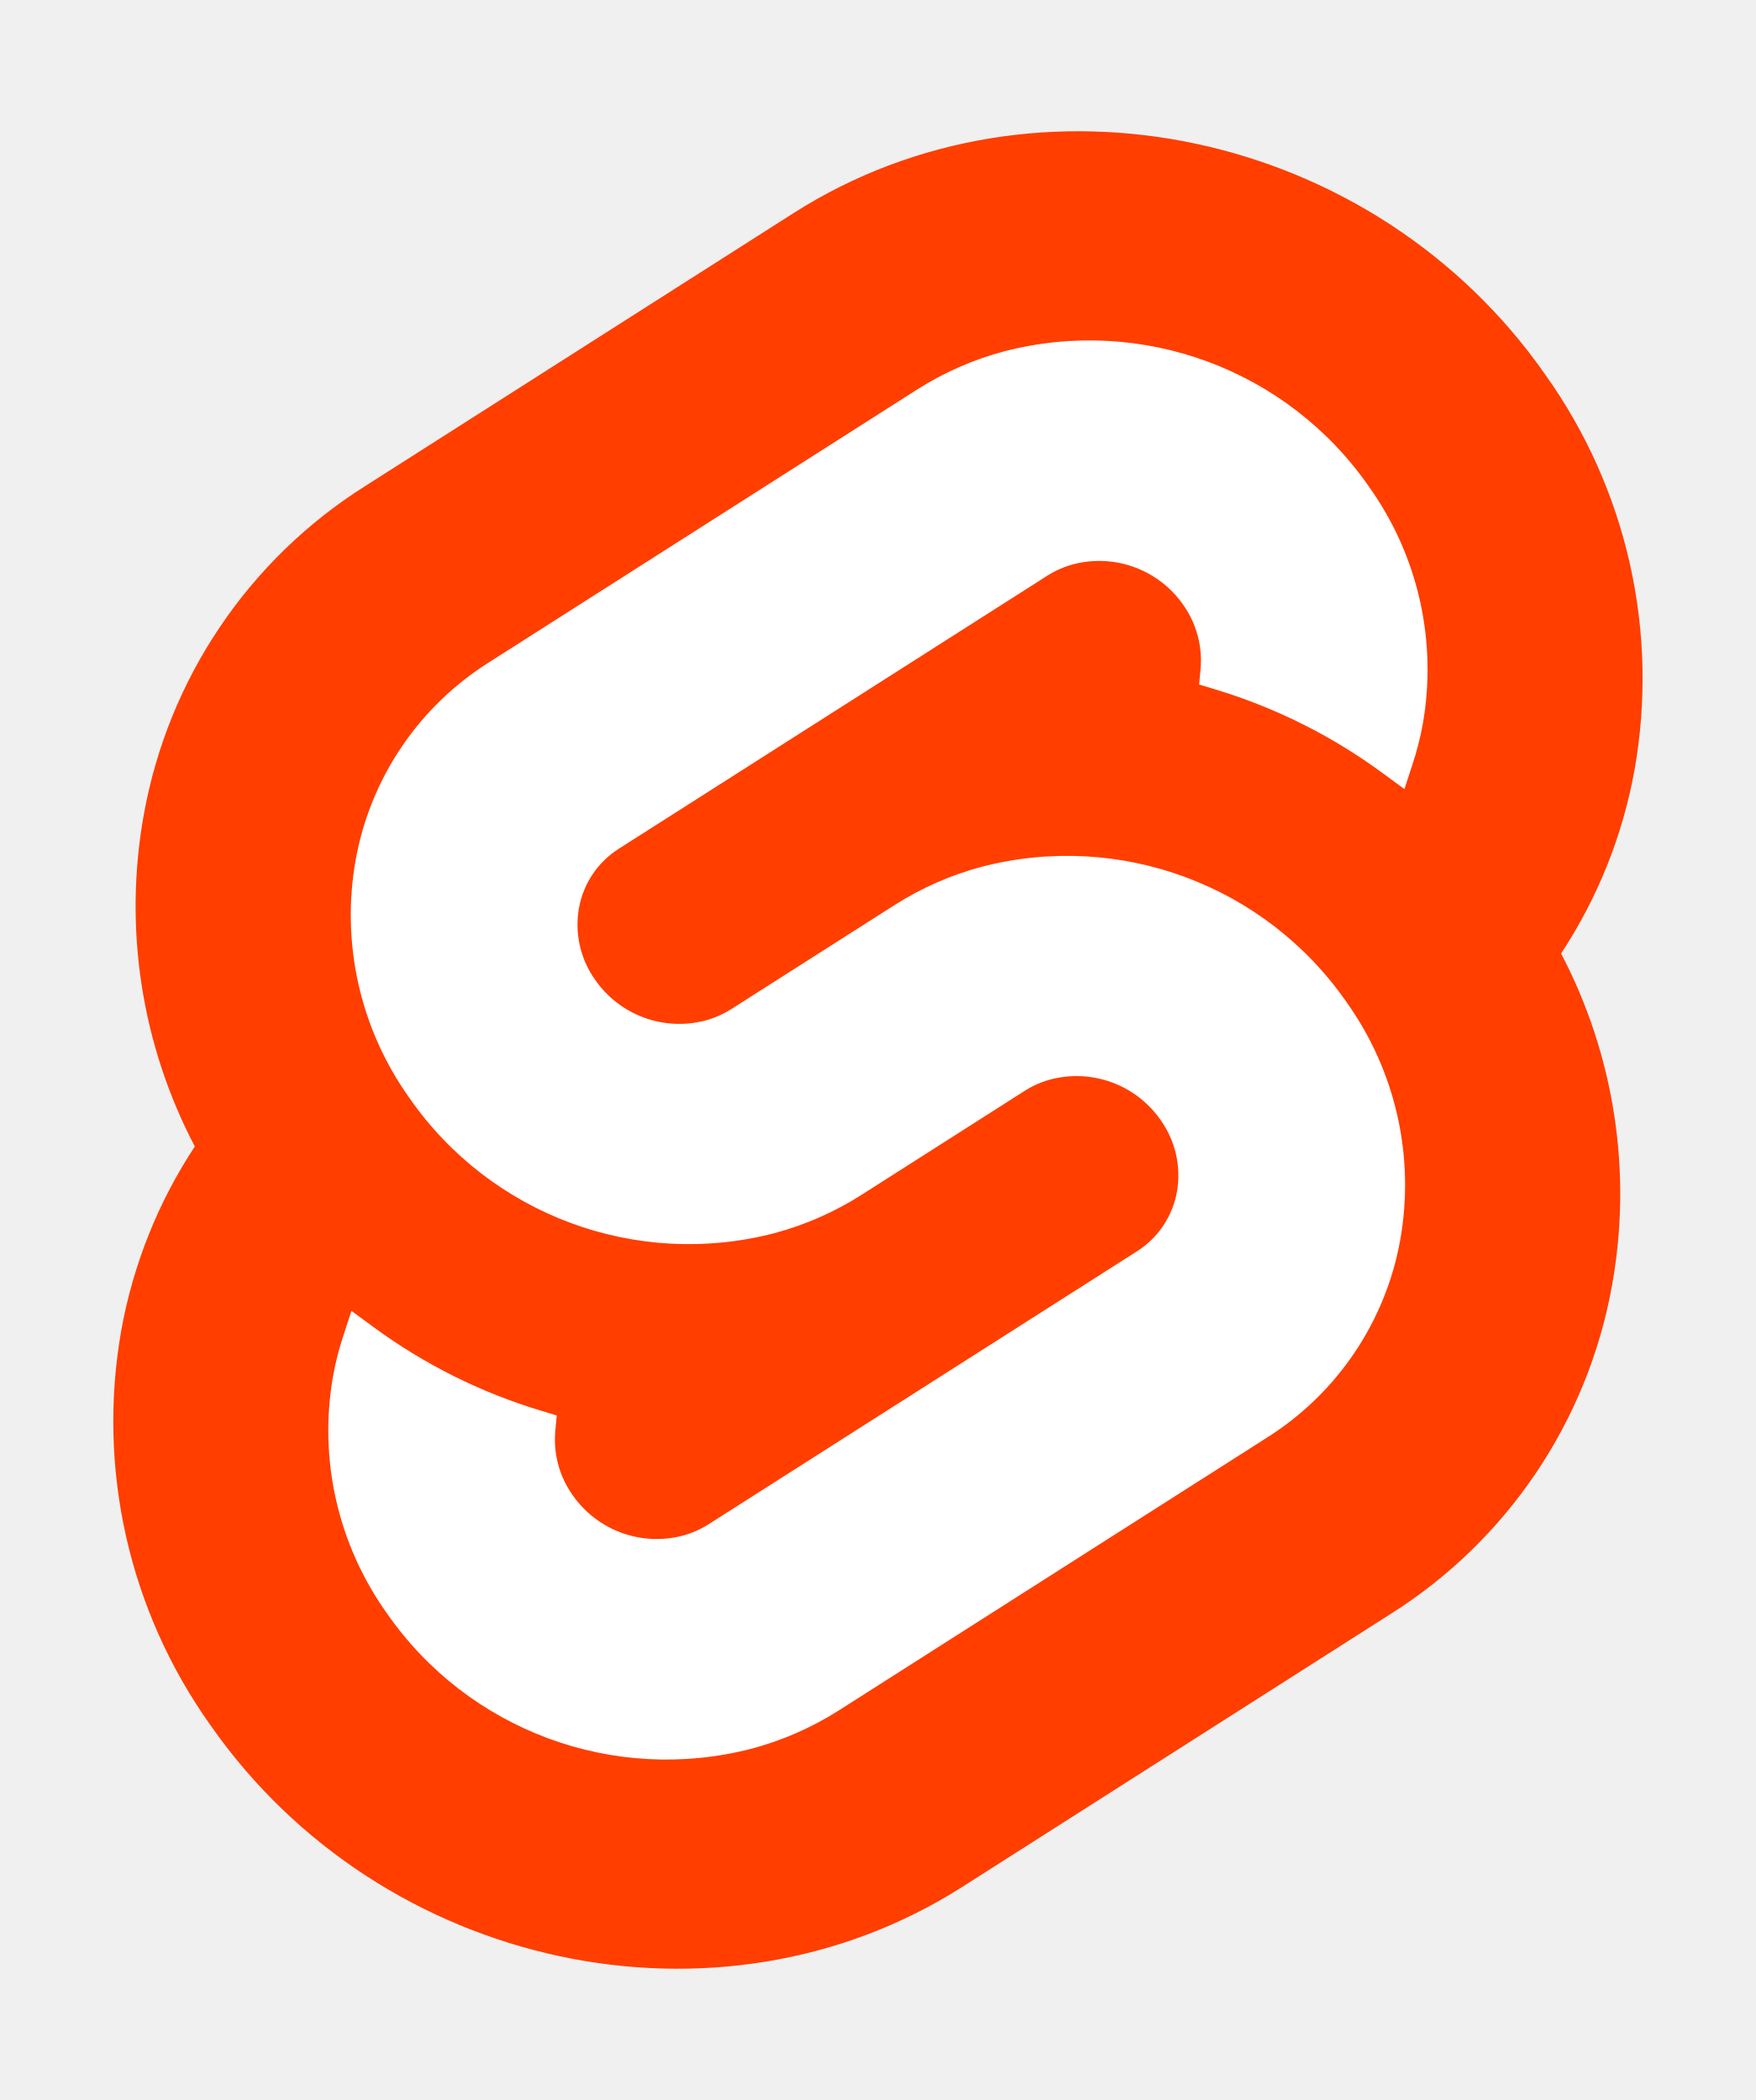
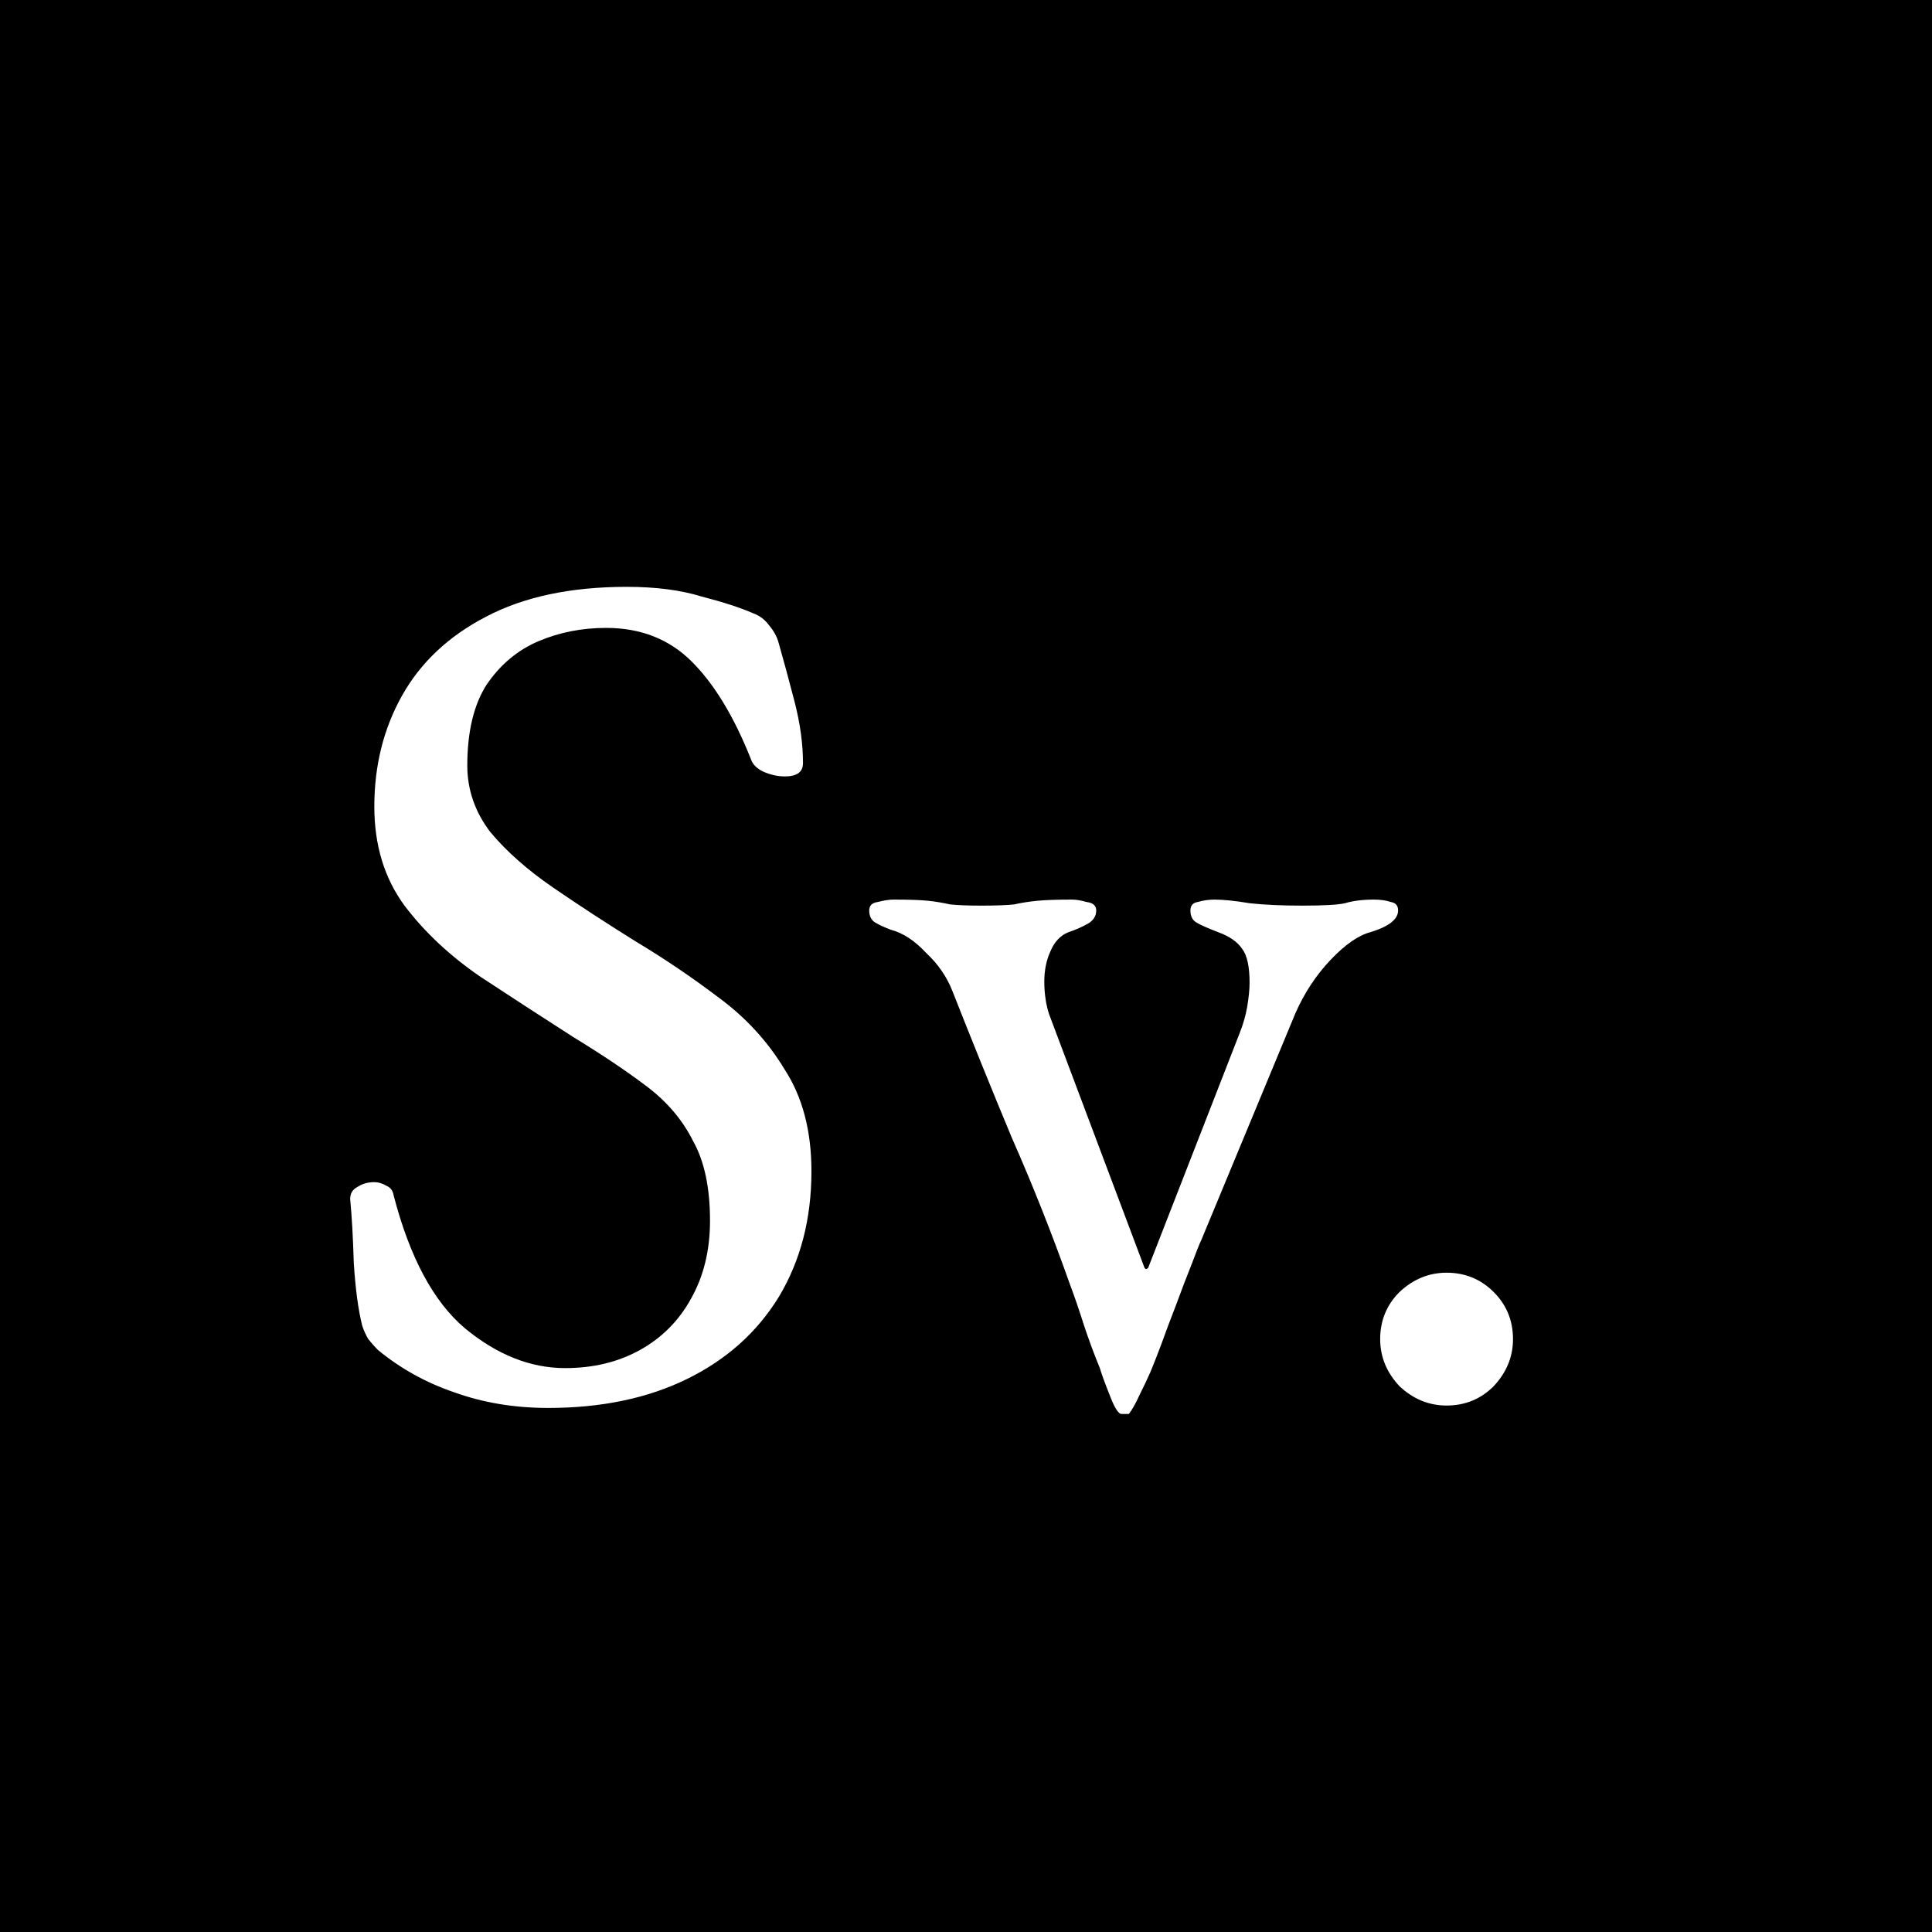
- <svg xmlns="http://www.w3.org/2000/svg" width="107" height="128" viewBox="0 0 107 128">
-   <path d="M94.157 22.819c-10.4-14.885-30.94-19.297-45.792-9.835L22.282 29.608A29.92 29.92 0 0 0 8.764 49.65a31.5 31.5 0 0 0 3.108 20.231 30 30 0 0 0-4.477 11.183 31.9 31.9 0 0 0 5.448 24.116c10.402 14.887 30.942 19.297 45.791 9.835l26.083-16.624A29.92 29.92 0 0 0 98.235 78.35a31.53 31.53 0 0 0-3.105-20.232 30 30 0 0 0 4.474-11.182 31.88 31.88 0 0 0-5.447-24.116" style="fill:#ff3e00" />
-   <path d="M45.817 106.582a20.72 20.72 0 0 1-22.237-8.243 19.17 19.17 0 0 1-3.277-14.503 18 18 0 0 1 .624-2.435l.49-1.498 1.337.981a33.6 33.6 0 0 0 10.203 5.098l.97.294-.09.968a5.85 5.85 0 0 0 1.052 3.878 6.24 6.24 0 0 0 6.695 2.485 5.8 5.8 0 0 0 1.603-.704L69.27 76.28a5.43 5.43 0 0 0 2.45-3.631 5.8 5.8 0 0 0-.987-4.371 6.24 6.24 0 0 0-6.698-2.487 5.7 5.7 0 0 0-1.6.704l-9.953 6.345a19 19 0 0 1-5.296 2.326 20.72 20.72 0 0 1-22.237-8.243 19.17 19.17 0 0 1-3.277-14.502 17.99 17.99 0 0 1 8.13-12.052l26.081-16.623a19 19 0 0 1 5.3-2.329 20.72 20.72 0 0 1 22.237 8.243 19.17 19.17 0 0 1 3.277 14.503 18 18 0 0 1-.624 2.435l-.49 1.498-1.337-.98a33.6 33.6 0 0 0-10.203-5.1l-.97-.294.09-.968a5.86 5.86 0 0 0-1.052-3.878 6.24 6.24 0 0 0-6.696-2.485 5.8 5.8 0 0 0-1.602.704L37.73 51.72a5.42 5.42 0 0 0-2.449 3.63 5.79 5.79 0 0 0 .986 4.372 6.24 6.24 0 0 0 6.698 2.486 5.8 5.8 0 0 0 1.602-.704l9.952-6.342a19 19 0 0 1 5.295-2.328 20.72 20.72 0 0 1 22.237 8.242 19.17 19.17 0 0 1 3.277 14.503 18 18 0 0 1-8.13 12.053l-26.081 16.622a19 19 0 0 1-5.3 2.328" style="fill:#fff" />
+ <svg xmlns="http://www.w3.org/2000/svg" width="32" height="32" viewBox="0 0 32 32" fill="none">
+   <rect width="32" height="32" fill="black" />
+   <path d="M9.08 23.32C8.52 23.32 8 23.233 7.52 23.06C7.053 22.9 6.633 22.667 6.26 22.36C6.207 22.307 6.153 22.247 6.1 22.18C6.06 22.113 6.027 22.04 6 21.96C5.933 21.693 5.887 21.347 5.86 20.92C5.847 20.493 5.827 20.14 5.8 19.86C5.8 19.767 5.84 19.7 5.92 19.66C6 19.607 6.093 19.58 6.2 19.58C6.267 19.58 6.333 19.6 6.4 19.64C6.467 19.667 6.507 19.72 6.52 19.8C6.787 20.827 7.18 21.56 7.7 22C8.233 22.44 8.787 22.66 9.36 22.66C9.827 22.66 10.24 22.56 10.6 22.36C10.96 22.16 11.24 21.88 11.44 21.52C11.653 21.147 11.76 20.713 11.76 20.22C11.76 19.673 11.667 19.233 11.48 18.9C11.307 18.553 11.053 18.253 10.72 18C10.387 17.747 9.98 17.473 9.5 17.18C8.98 16.847 8.467 16.513 7.96 16.18C7.453 15.833 7.033 15.44 6.7 15C6.367 14.547 6.2 14 6.2 13.36C6.2 12.68 6.353 12.067 6.66 11.52C6.967 10.973 7.427 10.54 8.04 10.22C8.667 9.887 9.447 9.72 10.38 9.72C10.86 9.72 11.273 9.773 11.62 9.88C11.98 9.973 12.267 10.067 12.48 10.16C12.587 10.2 12.673 10.267 12.74 10.36C12.82 10.453 12.873 10.553 12.9 10.66C12.98 10.94 13.067 11.26 13.16 11.62C13.253 11.98 13.3 12.32 13.3 12.64C13.3 12.787 13.2 12.86 13 12.86C12.88 12.86 12.76 12.833 12.64 12.78C12.533 12.727 12.467 12.66 12.44 12.58C12.16 11.873 11.833 11.333 11.46 10.96C11.087 10.587 10.613 10.4 10.04 10.4C9.64 10.4 9.267 10.473 8.92 10.62C8.573 10.767 8.287 11.007 8.06 11.34C7.847 11.673 7.74 12.12 7.74 12.68C7.74 13.08 7.867 13.447 8.12 13.78C8.387 14.1 8.733 14.407 9.16 14.7C9.587 14.993 10.047 15.293 10.54 15.6C11.007 15.88 11.46 16.187 11.9 16.52C12.353 16.853 12.72 17.253 13 17.72C13.293 18.173 13.44 18.733 13.44 19.4C13.44 20.187 13.26 20.88 12.9 21.48C12.54 22.067 12.033 22.52 11.38 22.84C10.727 23.16 9.96 23.32 9.08 23.32ZM18.577 23.42C18.523 23.42 18.457 23.313 18.377 23.1C18.297 22.9 18.244 22.753 18.217 22.66C18.123 22.433 18.037 22.2 17.957 21.96C17.877 21.707 17.797 21.473 17.717 21.26C17.424 20.433 17.104 19.627 16.757 18.84C16.424 18.04 16.097 17.233 15.777 16.42C15.684 16.18 15.537 15.967 15.337 15.78C15.15 15.58 14.957 15.453 14.757 15.4C14.65 15.36 14.563 15.32 14.497 15.28C14.43 15.24 14.397 15.173 14.397 15.08C14.397 15 14.444 14.953 14.537 14.94C14.643 14.913 14.73 14.9 14.797 14.9C15.063 14.9 15.257 14.907 15.377 14.92C15.497 14.933 15.617 14.953 15.737 14.98C15.857 14.993 16.03 15 16.257 15C16.497 15 16.677 14.993 16.797 14.98C16.917 14.953 17.044 14.933 17.177 14.92C17.31 14.907 17.503 14.9 17.757 14.9C17.823 14.9 17.904 14.913 17.997 14.94C18.104 14.953 18.157 15 18.157 15.08C18.157 15.173 18.11 15.247 18.017 15.3C17.924 15.353 17.817 15.4 17.697 15.44C17.564 15.493 17.463 15.6 17.397 15.76C17.33 15.907 17.297 16.073 17.297 16.26C17.297 16.353 17.303 16.447 17.317 16.54C17.33 16.633 17.35 16.72 17.377 16.8L18.957 21C18.97 21.013 18.977 21.02 18.977 21.02C18.99 21.02 19.003 21.013 19.017 21L20.537 17.1C20.59 16.967 20.63 16.827 20.657 16.68C20.683 16.52 20.697 16.387 20.697 16.28C20.697 16.013 20.657 15.827 20.577 15.72C20.497 15.6 20.363 15.507 20.177 15.44C20.003 15.373 19.884 15.32 19.817 15.28C19.75 15.24 19.717 15.173 19.717 15.08C19.717 15 19.757 14.953 19.837 14.94C19.93 14.913 20.023 14.9 20.117 14.9C20.264 14.9 20.457 14.92 20.697 14.96C20.937 14.987 21.23 15 21.577 15C21.924 15 22.157 14.987 22.277 14.96C22.41 14.92 22.57 14.9 22.757 14.9C22.863 14.9 22.957 14.913 23.037 14.94C23.117 14.953 23.157 15 23.157 15.08C23.157 15.227 23.003 15.347 22.697 15.44C22.497 15.493 22.277 15.647 22.037 15.9C21.797 16.153 21.604 16.447 21.457 16.78L19.897 20.54C19.87 20.593 19.817 20.727 19.737 20.94C19.657 21.14 19.57 21.367 19.477 21.62C19.384 21.86 19.303 22.073 19.237 22.26C19.17 22.433 19.137 22.52 19.137 22.52C19.137 22.52 19.11 22.587 19.057 22.72C19.003 22.84 18.944 22.967 18.877 23.1C18.81 23.247 18.75 23.353 18.697 23.42H18.577ZM23.96 23.28C23.667 23.28 23.407 23.173 23.18 22.96C22.967 22.733 22.86 22.473 22.86 22.18C22.86 21.873 22.967 21.613 23.18 21.4C23.407 21.187 23.667 21.08 23.96 21.08C24.267 21.08 24.527 21.187 24.74 21.4C24.953 21.613 25.06 21.873 25.06 22.18C25.06 22.473 24.953 22.733 24.74 22.96C24.527 23.173 24.267 23.28 23.96 23.28Z" fill="white" />
</svg>
